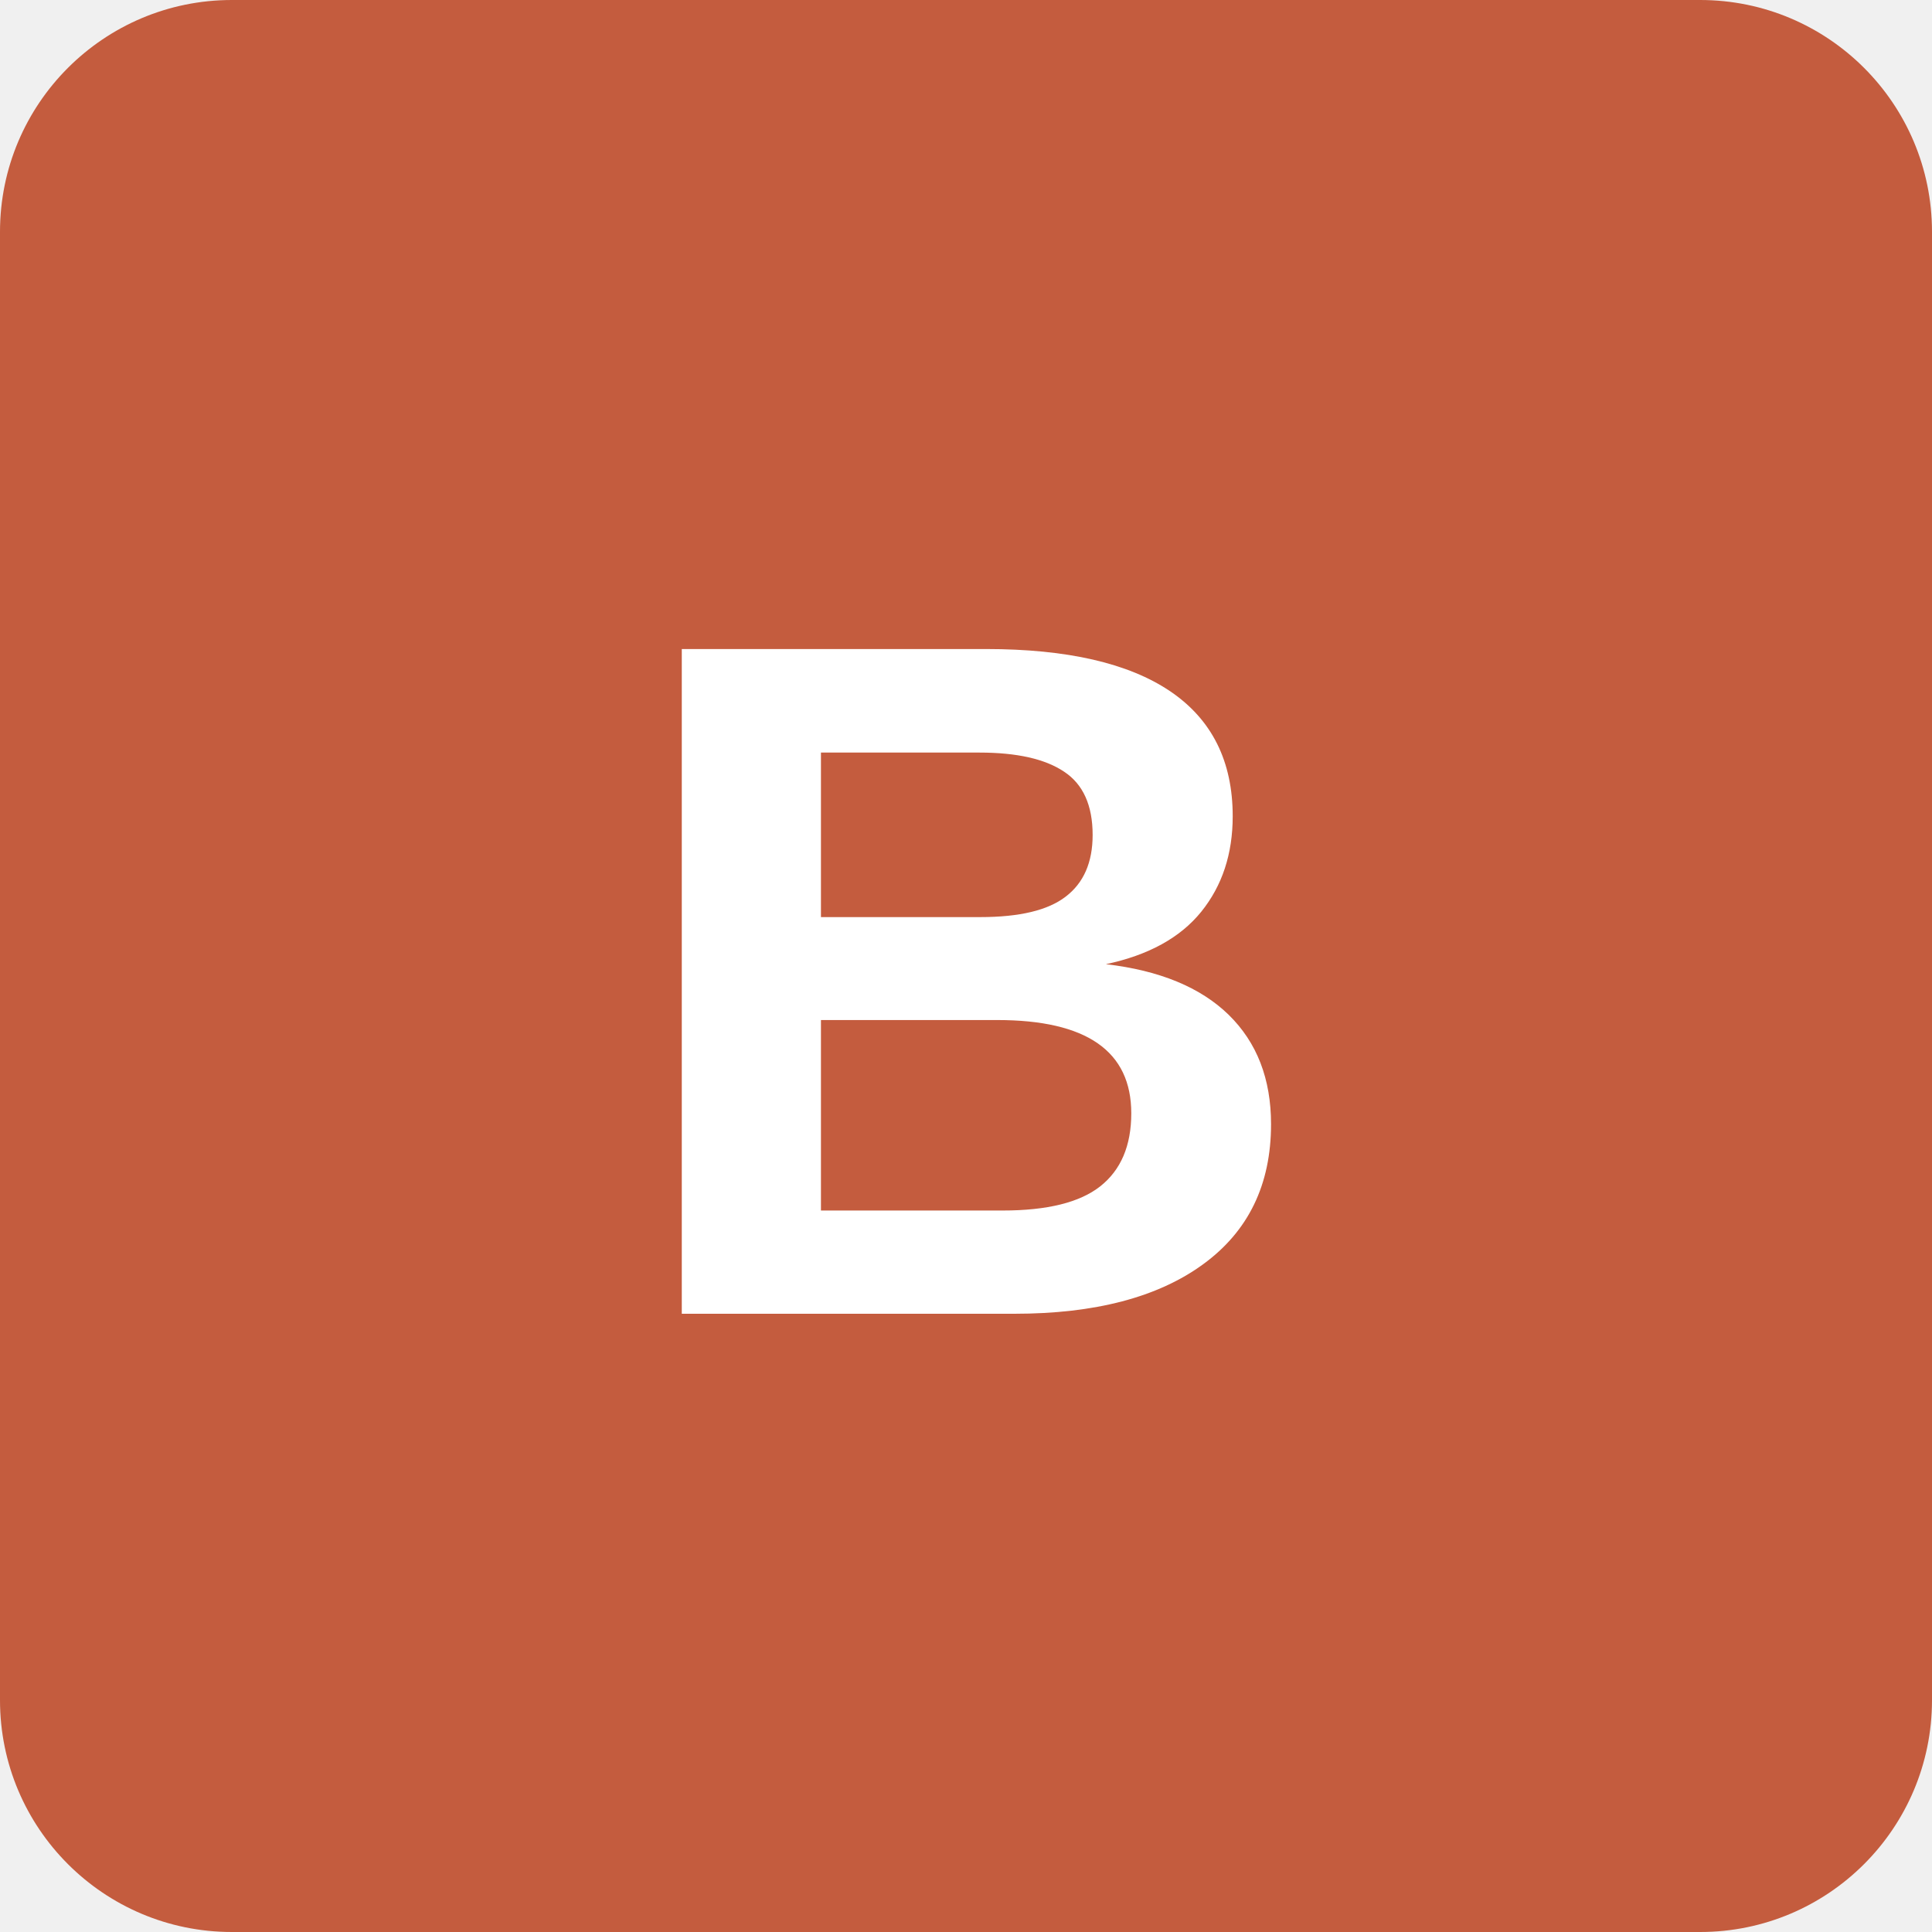
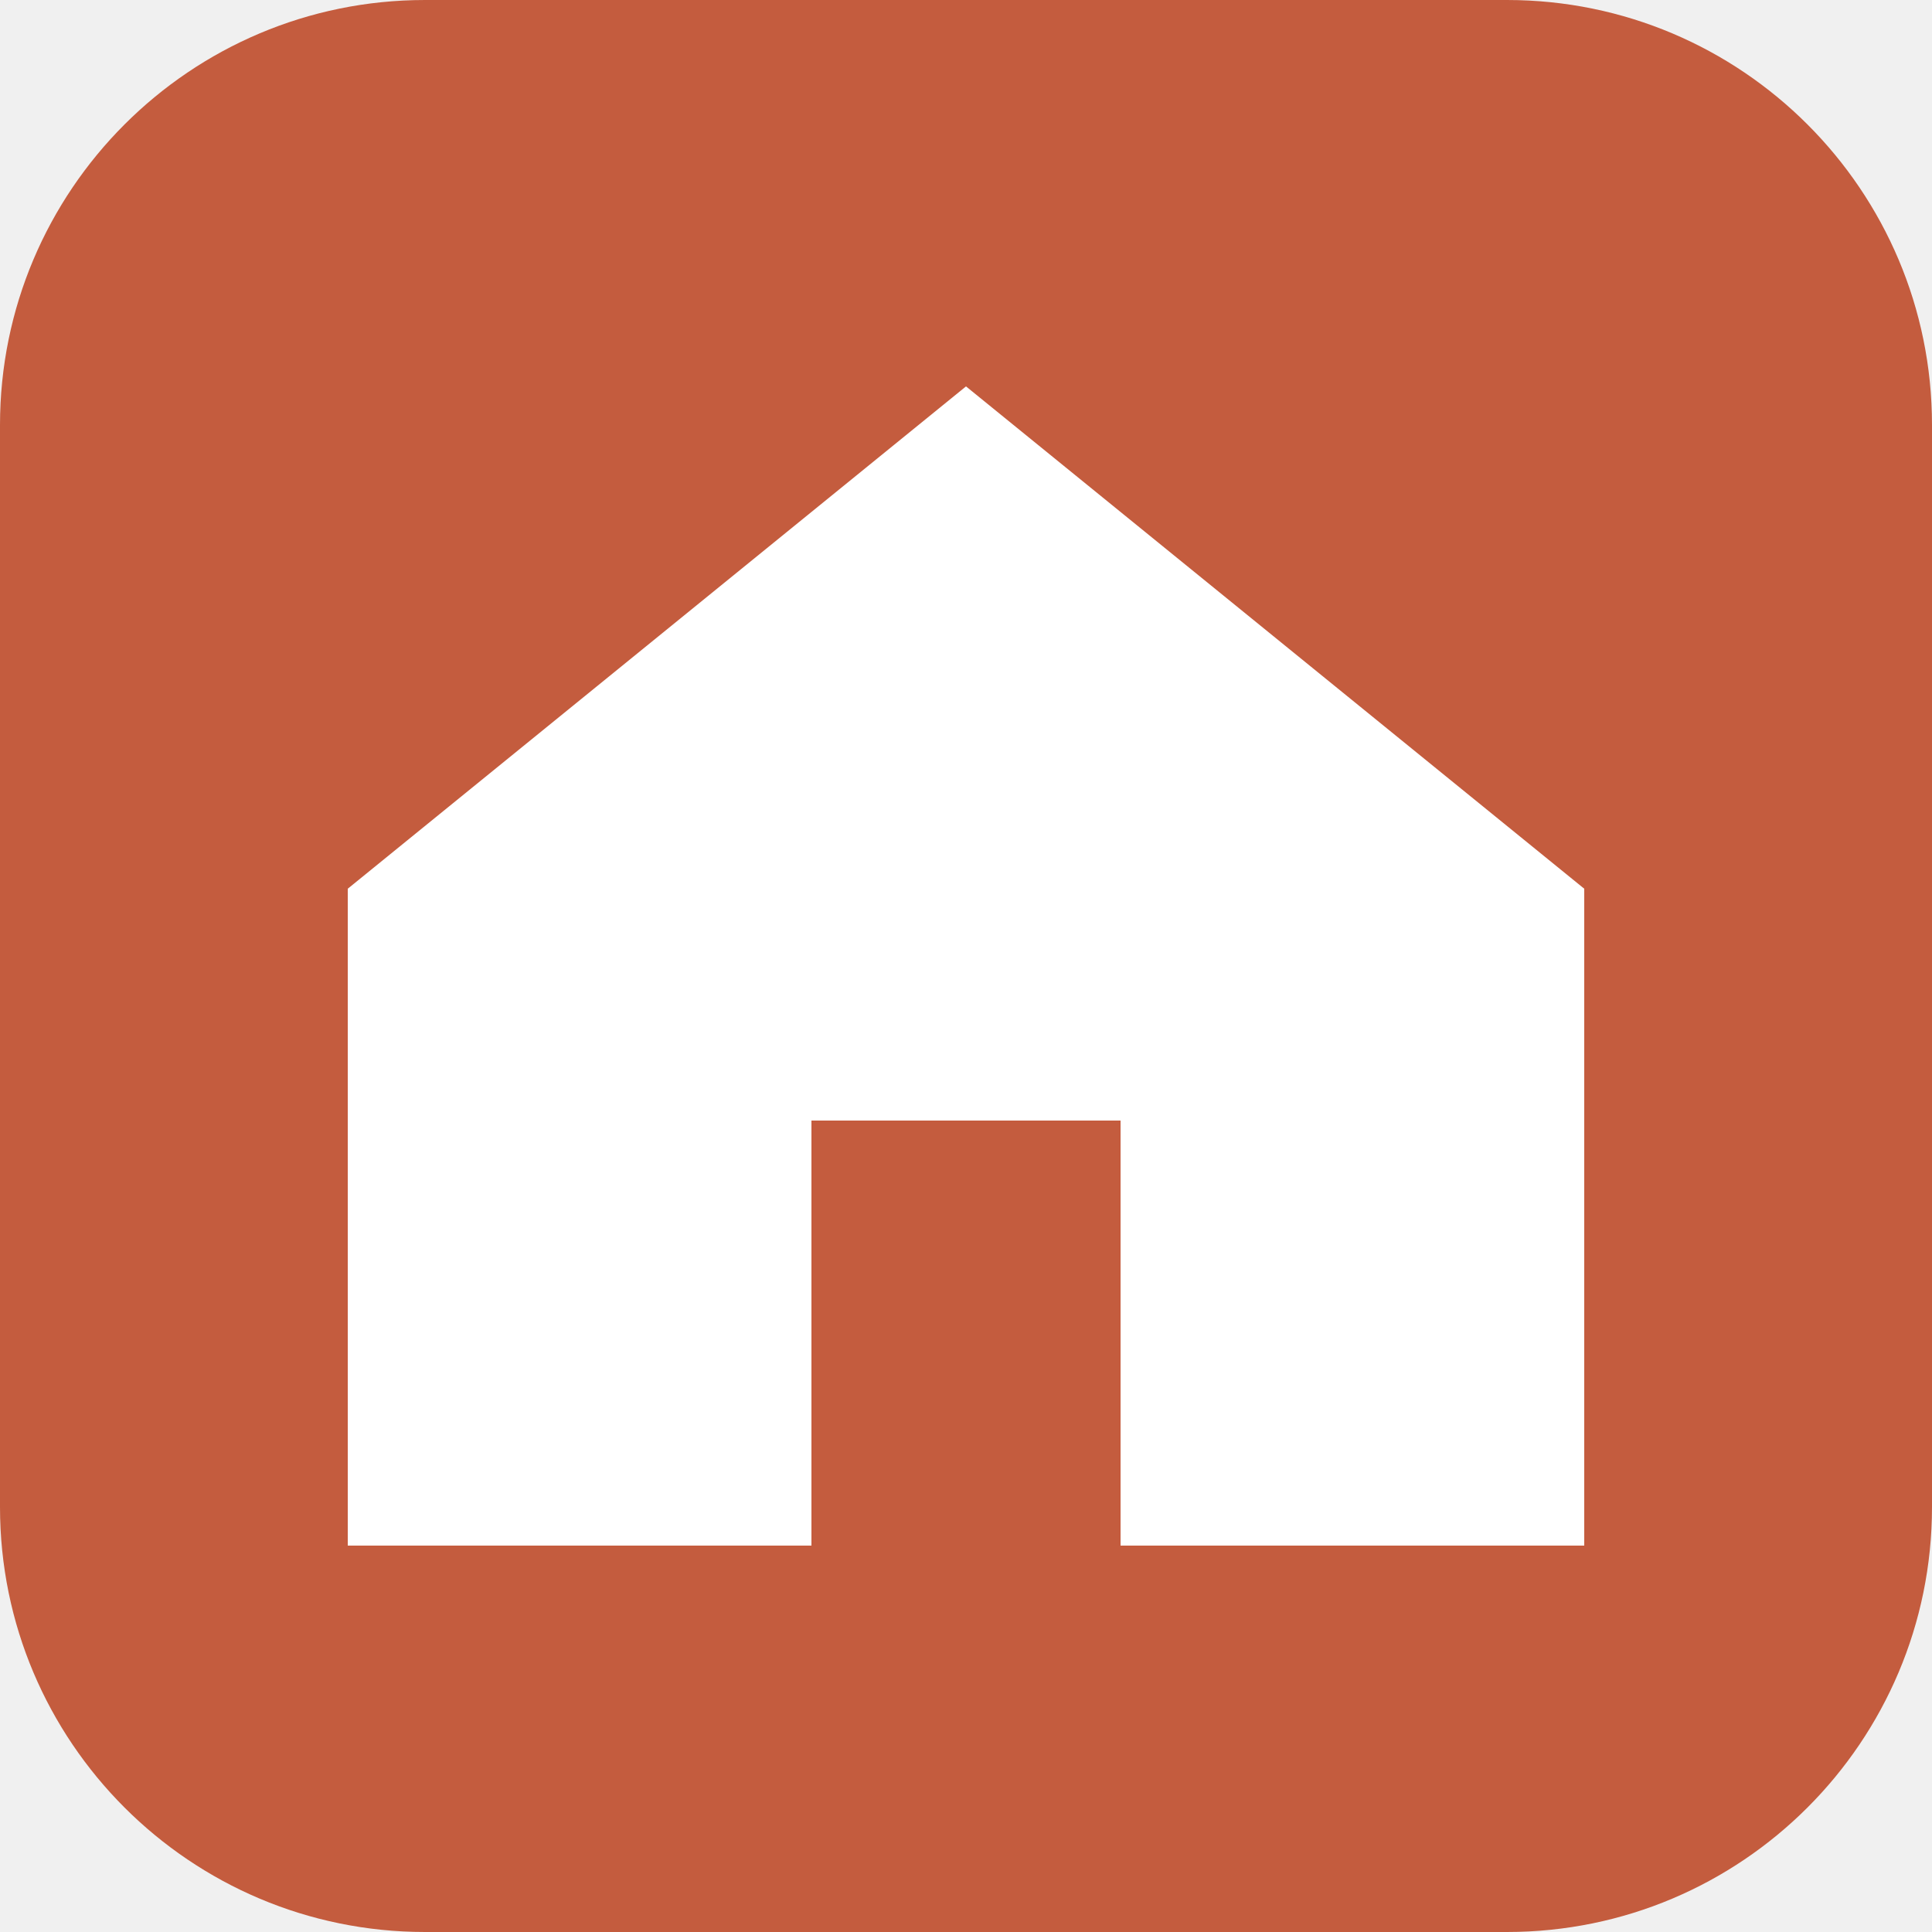
<svg xmlns="http://www.w3.org/2000/svg" viewBox="0 0 100 100">
-   <rect fill="#C45C3E" rx="12" width="100" height="100" />
-   <text x="50" y="68" font-size="50" text-anchor="middle" fill="white" font-family="Arial, Helvetica, sans-serif" font-weight="bold">B</text>
+   <rect width="100" height="100" rx="22" fill="#C45C3E" />
+   <polygon points="50,20 82,46 82,80 18,80 18,46" fill="#fff" />
+   <polygon points="42,80 42,58 58,58 58,80" fill="#C45C3E" />
</svg>
